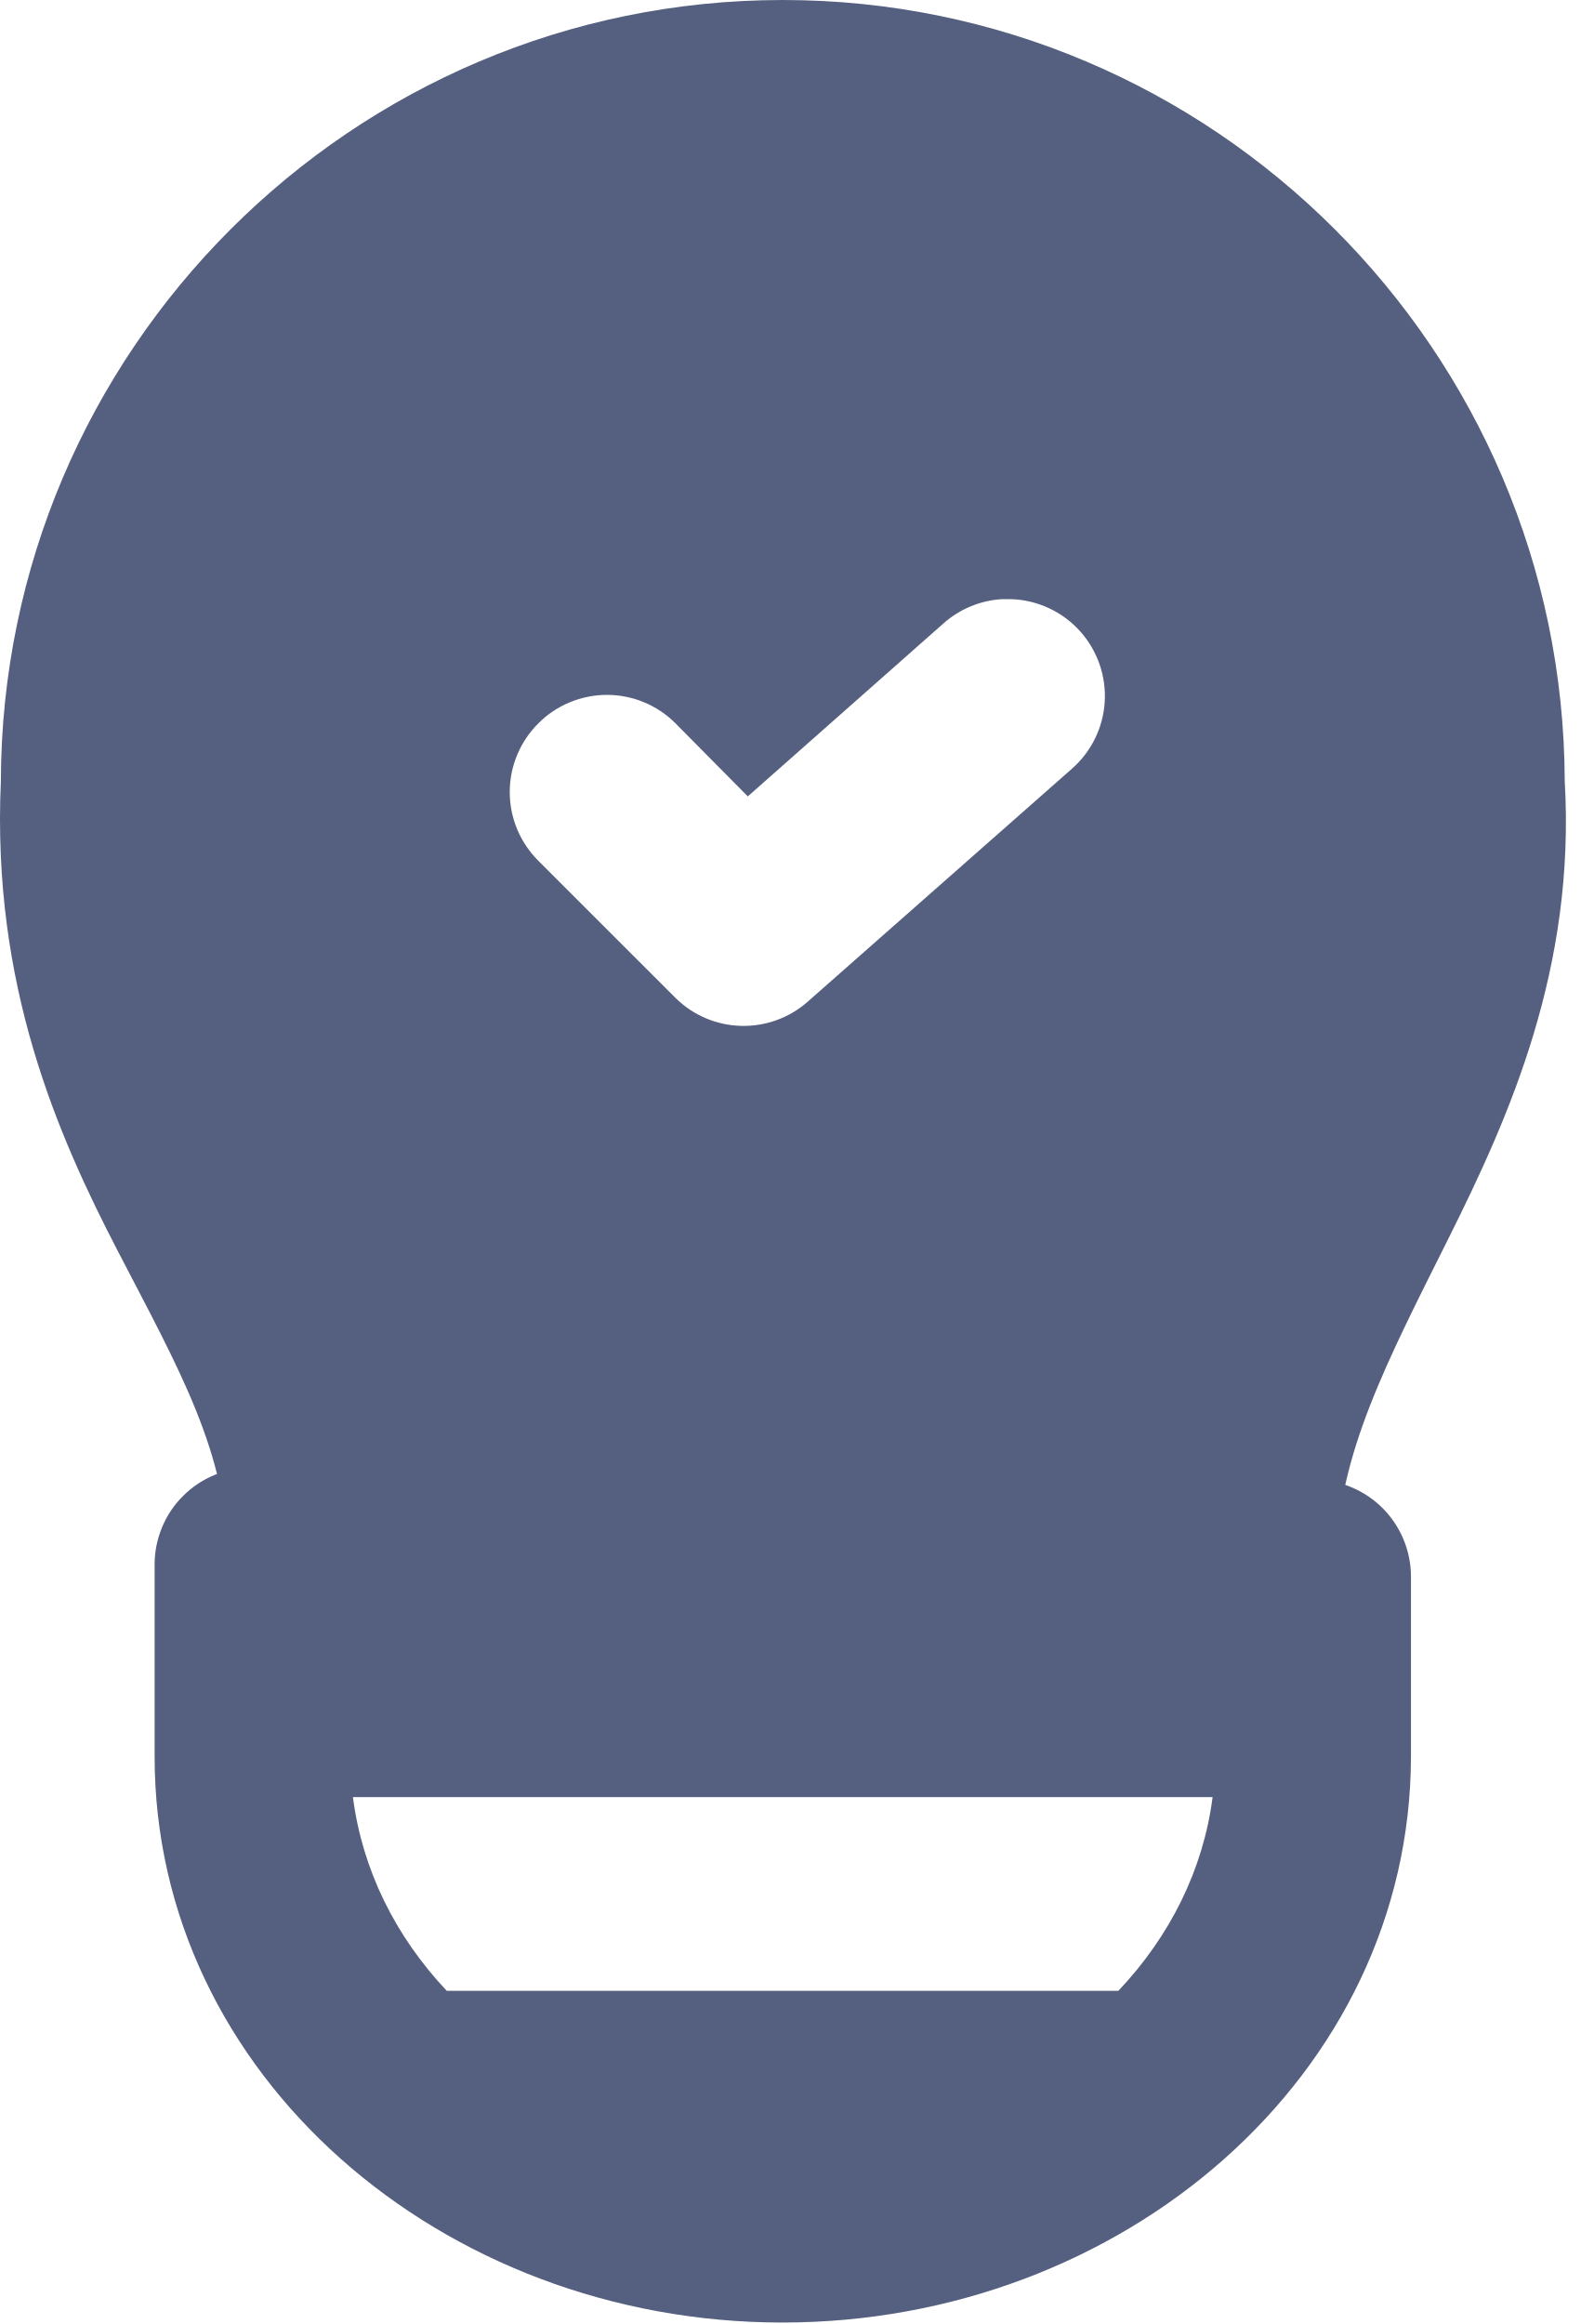
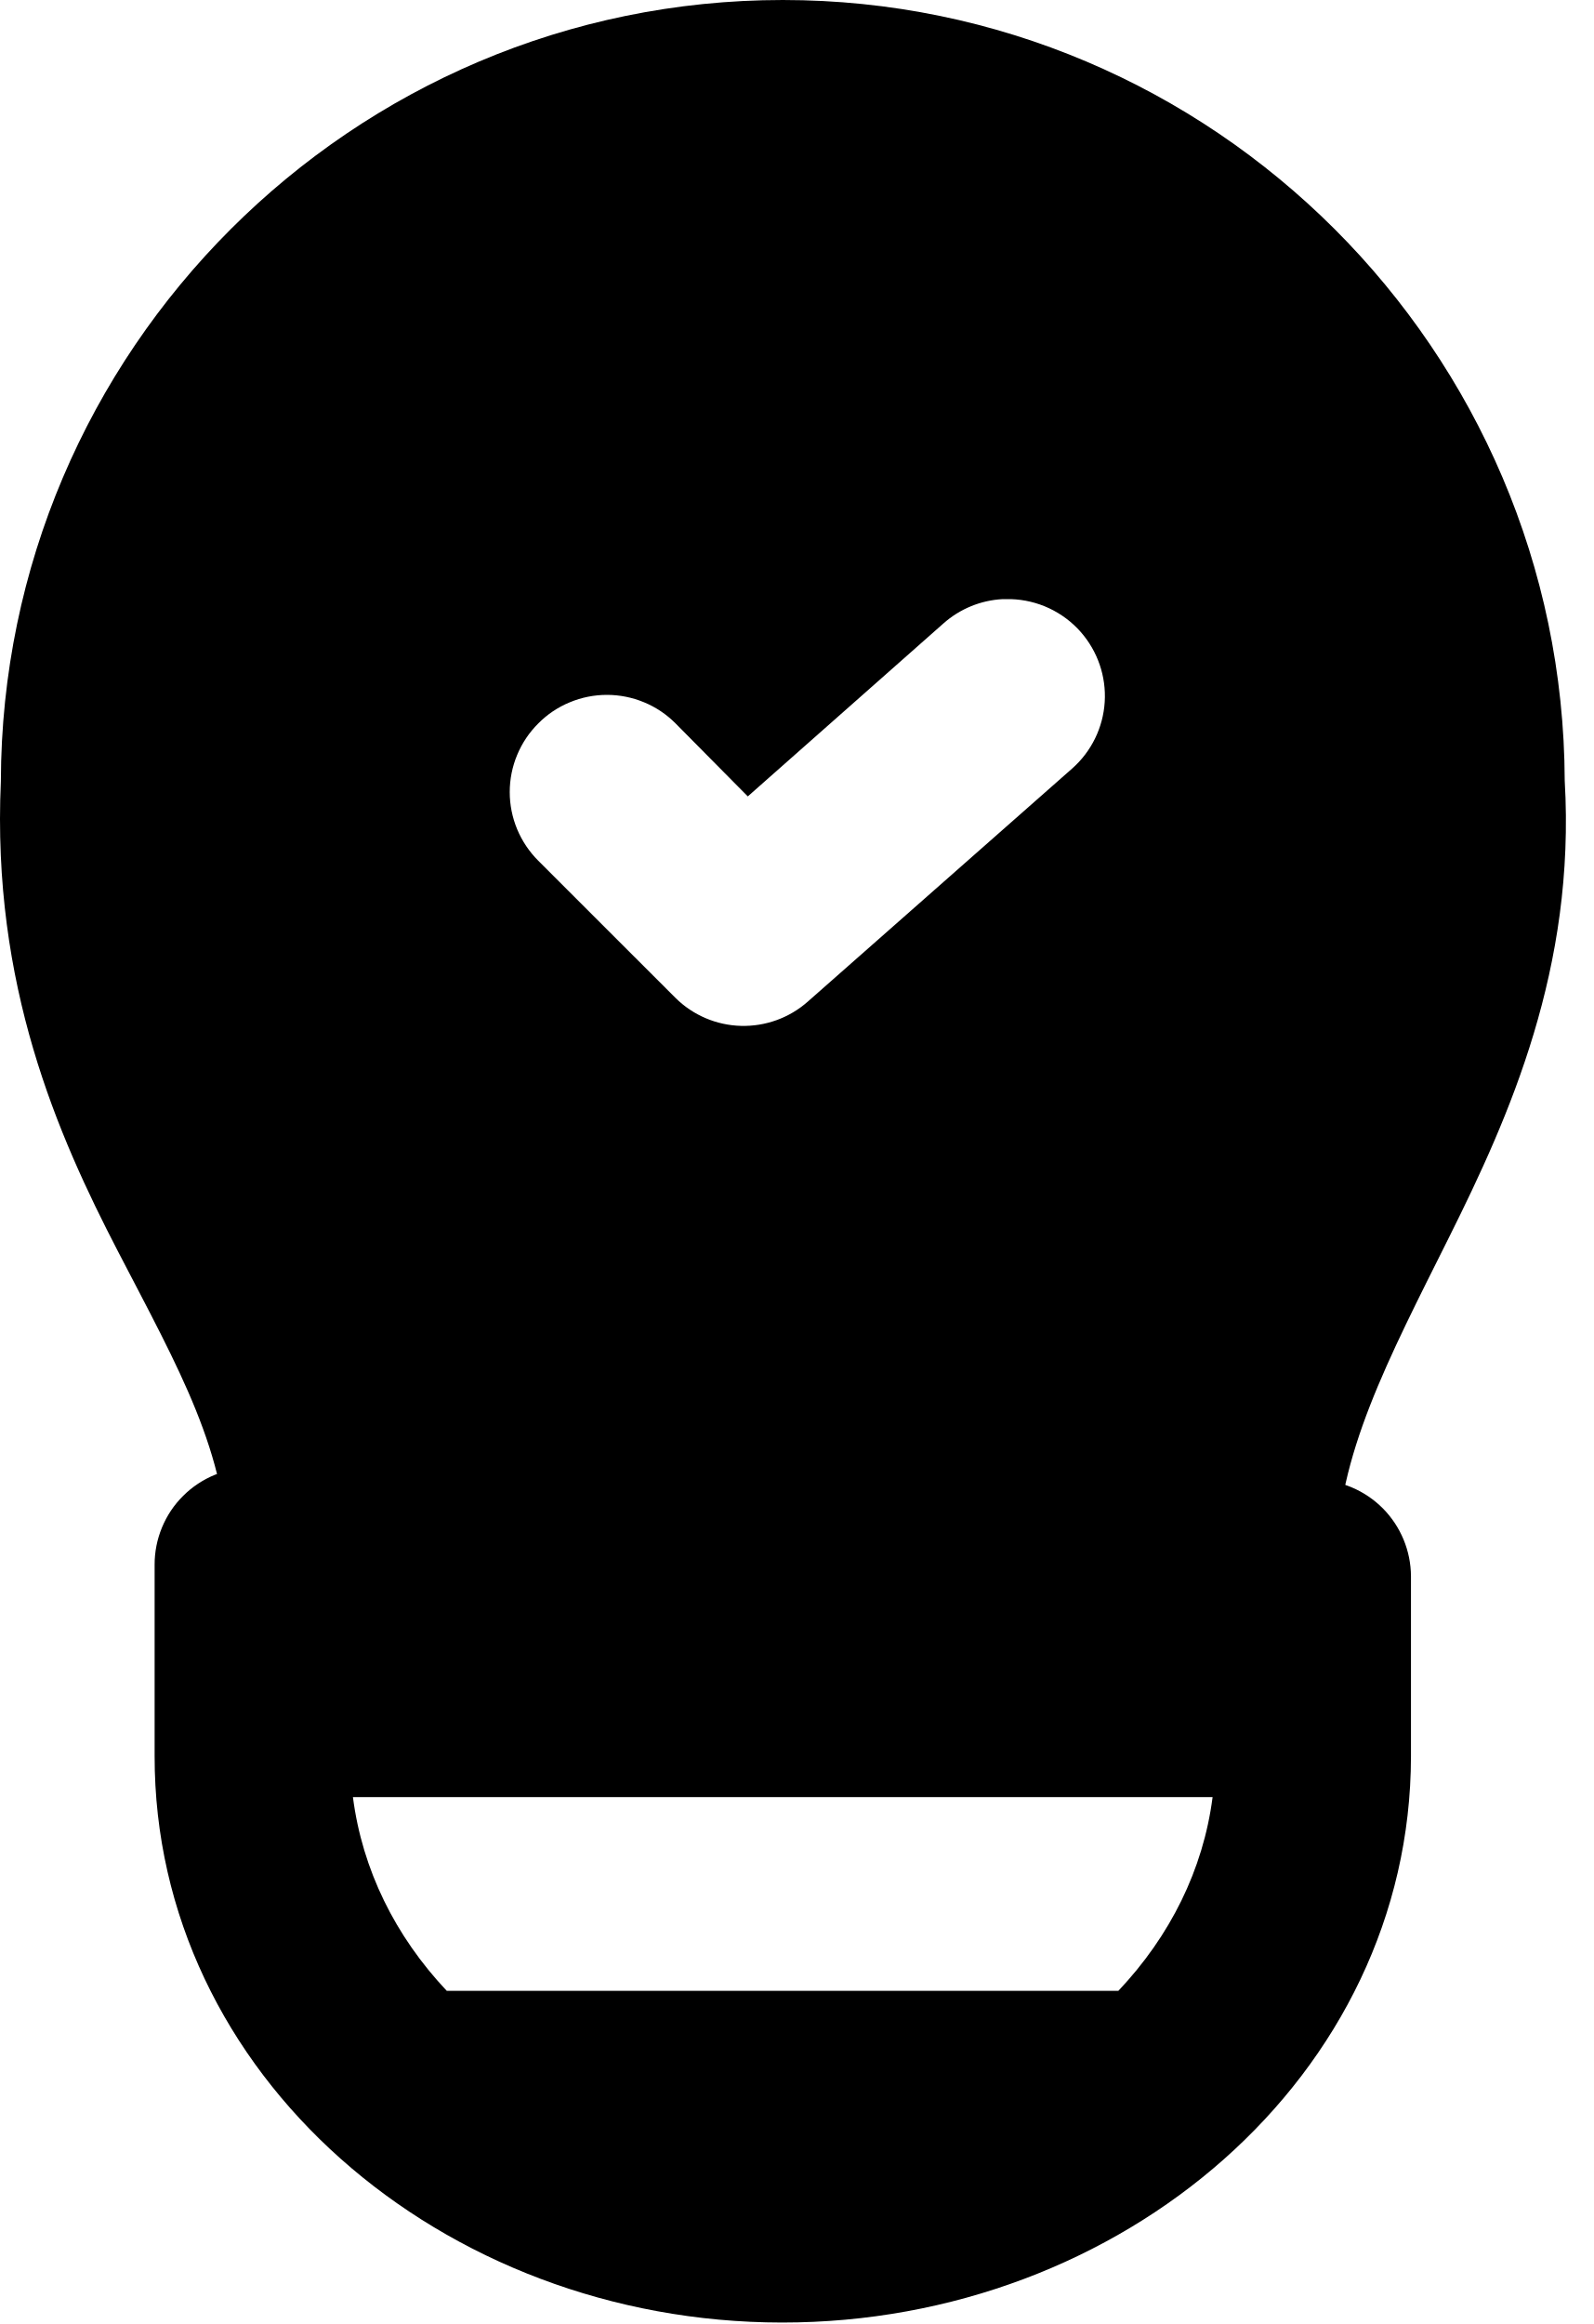
<svg xmlns="http://www.w3.org/2000/svg" width="24" height="35" viewBox="0 0 24 35" fill="none">
-   <path d="M11.791 0C5.305 0 0.027 5.283 0.013 11.766C-0.125 14.834 0.865 17.089 1.779 18.85C2.698 20.622 3.431 21.888 3.437 23.513C3.438 23.899 3.593 24.27 3.868 24.542C4.142 24.815 4.514 24.967 4.901 24.965H18.681C19.068 24.964 19.438 24.809 19.71 24.534C19.983 24.26 20.135 23.888 20.134 23.501C20.134 21.932 20.906 20.479 21.825 18.637C22.738 16.808 23.734 14.579 23.569 11.758C23.547 5.28 18.273 1.65354e-06 11.791 0ZM15.103 9.023C15.144 9.022 15.185 9.022 15.226 9.023C15.426 9.029 15.623 9.076 15.804 9.161C15.986 9.247 16.148 9.368 16.28 9.519C16.534 9.809 16.664 10.188 16.64 10.572C16.616 10.957 16.44 11.317 16.151 11.573L12.167 15.085C11.89 15.33 11.53 15.46 11.161 15.45C10.791 15.44 10.439 15.29 10.176 15.03L8.108 12.963C7.972 12.827 7.864 12.666 7.79 12.489C7.716 12.311 7.678 12.121 7.678 11.929C7.678 11.736 7.716 11.546 7.79 11.369C7.864 11.191 7.972 11.03 8.108 10.895C8.243 10.758 8.405 10.65 8.582 10.577C8.759 10.503 8.95 10.465 9.142 10.465C9.334 10.465 9.524 10.503 9.702 10.577C9.879 10.65 10.04 10.758 10.176 10.895L11.264 11.994L14.212 9.388C14.459 9.169 14.774 9.04 15.103 9.023Z" fill="#556080" />
-   <path d="M3.804 22.104C3.611 22.101 3.419 22.138 3.239 22.21C3.06 22.283 2.897 22.39 2.76 22.527C2.622 22.663 2.514 22.825 2.44 23.004C2.366 23.183 2.328 23.374 2.329 23.568V26.442C2.323 31.244 6.653 34.975 11.779 34.978C16.906 34.981 21.246 31.256 21.253 26.453V23.738C21.251 23.356 21.099 22.989 20.83 22.717C20.56 22.445 20.194 22.29 19.811 22.286L3.804 22.104ZM5.316 27.065H18.265C18.124 28.159 17.624 29.159 16.846 29.982H6.729C5.954 29.16 5.457 28.158 5.316 27.065Z" fill="#556080" />
+   <path d="M11.791 0C5.305 0 0.027 5.283 0.013 11.766C-0.125 14.834 0.865 17.089 1.779 18.85C2.698 20.622 3.431 21.888 3.437 23.513C3.438 23.899 3.593 24.27 3.868 24.542C4.142 24.815 4.514 24.967 4.901 24.965H18.681C19.068 24.964 19.438 24.809 19.71 24.534C19.983 24.26 20.135 23.888 20.134 23.501C20.134 21.932 20.906 20.479 21.825 18.637C22.738 16.808 23.734 14.579 23.569 11.758C23.547 5.28 18.273 1.65354e-06 11.791 0ZM15.103 9.023C15.144 9.022 15.185 9.022 15.226 9.023C15.426 9.029 15.623 9.076 15.804 9.161C15.986 9.247 16.148 9.368 16.28 9.519C16.534 9.809 16.664 10.188 16.64 10.572C16.616 10.957 16.44 11.317 16.151 11.573L12.167 15.085C11.89 15.33 11.53 15.46 11.161 15.45C10.791 15.44 10.439 15.29 10.176 15.03L8.108 12.963C7.972 12.827 7.864 12.666 7.79 12.489C7.716 12.311 7.678 12.121 7.678 11.929C7.678 11.736 7.716 11.546 7.79 11.369C7.864 11.191 7.972 11.03 8.108 10.895C8.243 10.758 8.405 10.65 8.582 10.577C8.759 10.503 8.95 10.465 9.142 10.465C9.334 10.465 9.524 10.503 9.702 10.577C9.879 10.65 10.04 10.758 10.176 10.895L11.264 11.994L14.212 9.388C14.459 9.169 14.774 9.04 15.103 9.023Z" fill="black" />
+   <path d="M3.804 22.104C3.611 22.101 3.419 22.138 3.239 22.21C3.06 22.283 2.897 22.39 2.76 22.527C2.622 22.663 2.514 22.825 2.44 23.004C2.366 23.183 2.328 23.374 2.329 23.568V26.442C2.323 31.244 6.653 34.975 11.779 34.978C16.906 34.981 21.246 31.256 21.253 26.453V23.738C21.251 23.356 21.099 22.989 20.83 22.717C20.56 22.445 20.194 22.29 19.811 22.286L3.804 22.104ZM5.316 27.065H18.265C18.124 28.159 17.624 29.159 16.846 29.982H6.729C5.954 29.16 5.457 28.158 5.316 27.065Z" fill="black" />
</svg>
